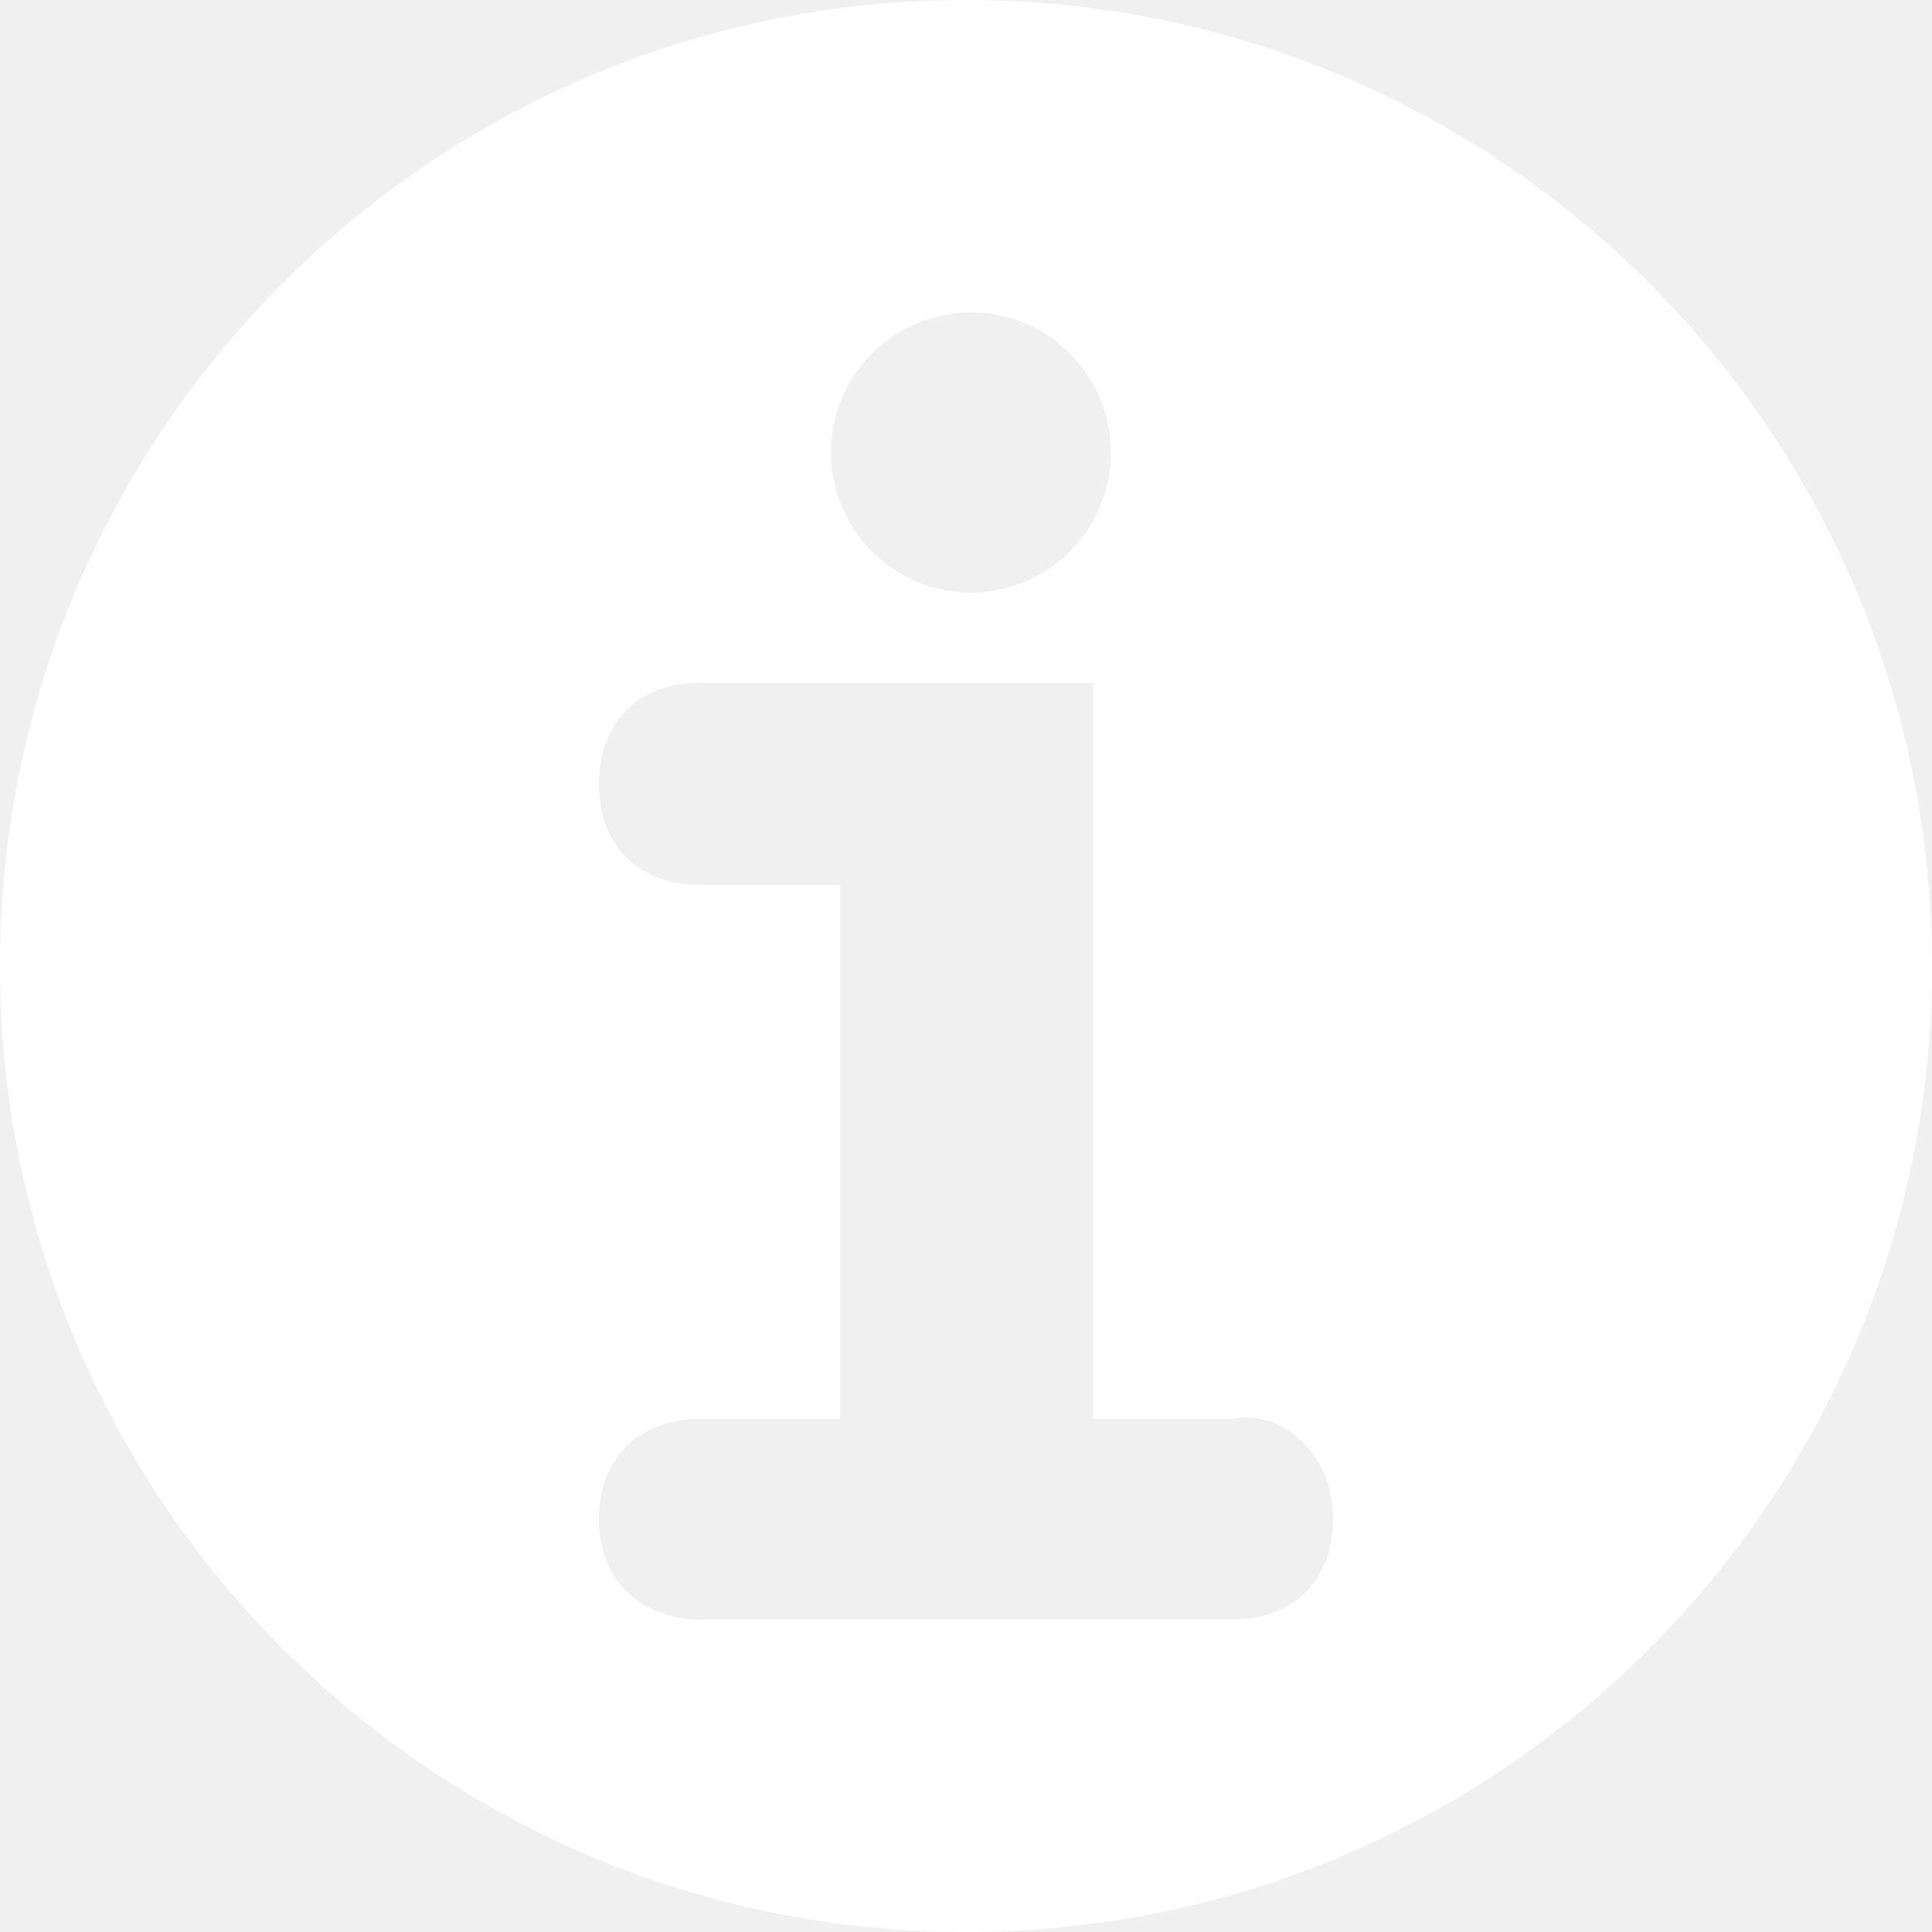
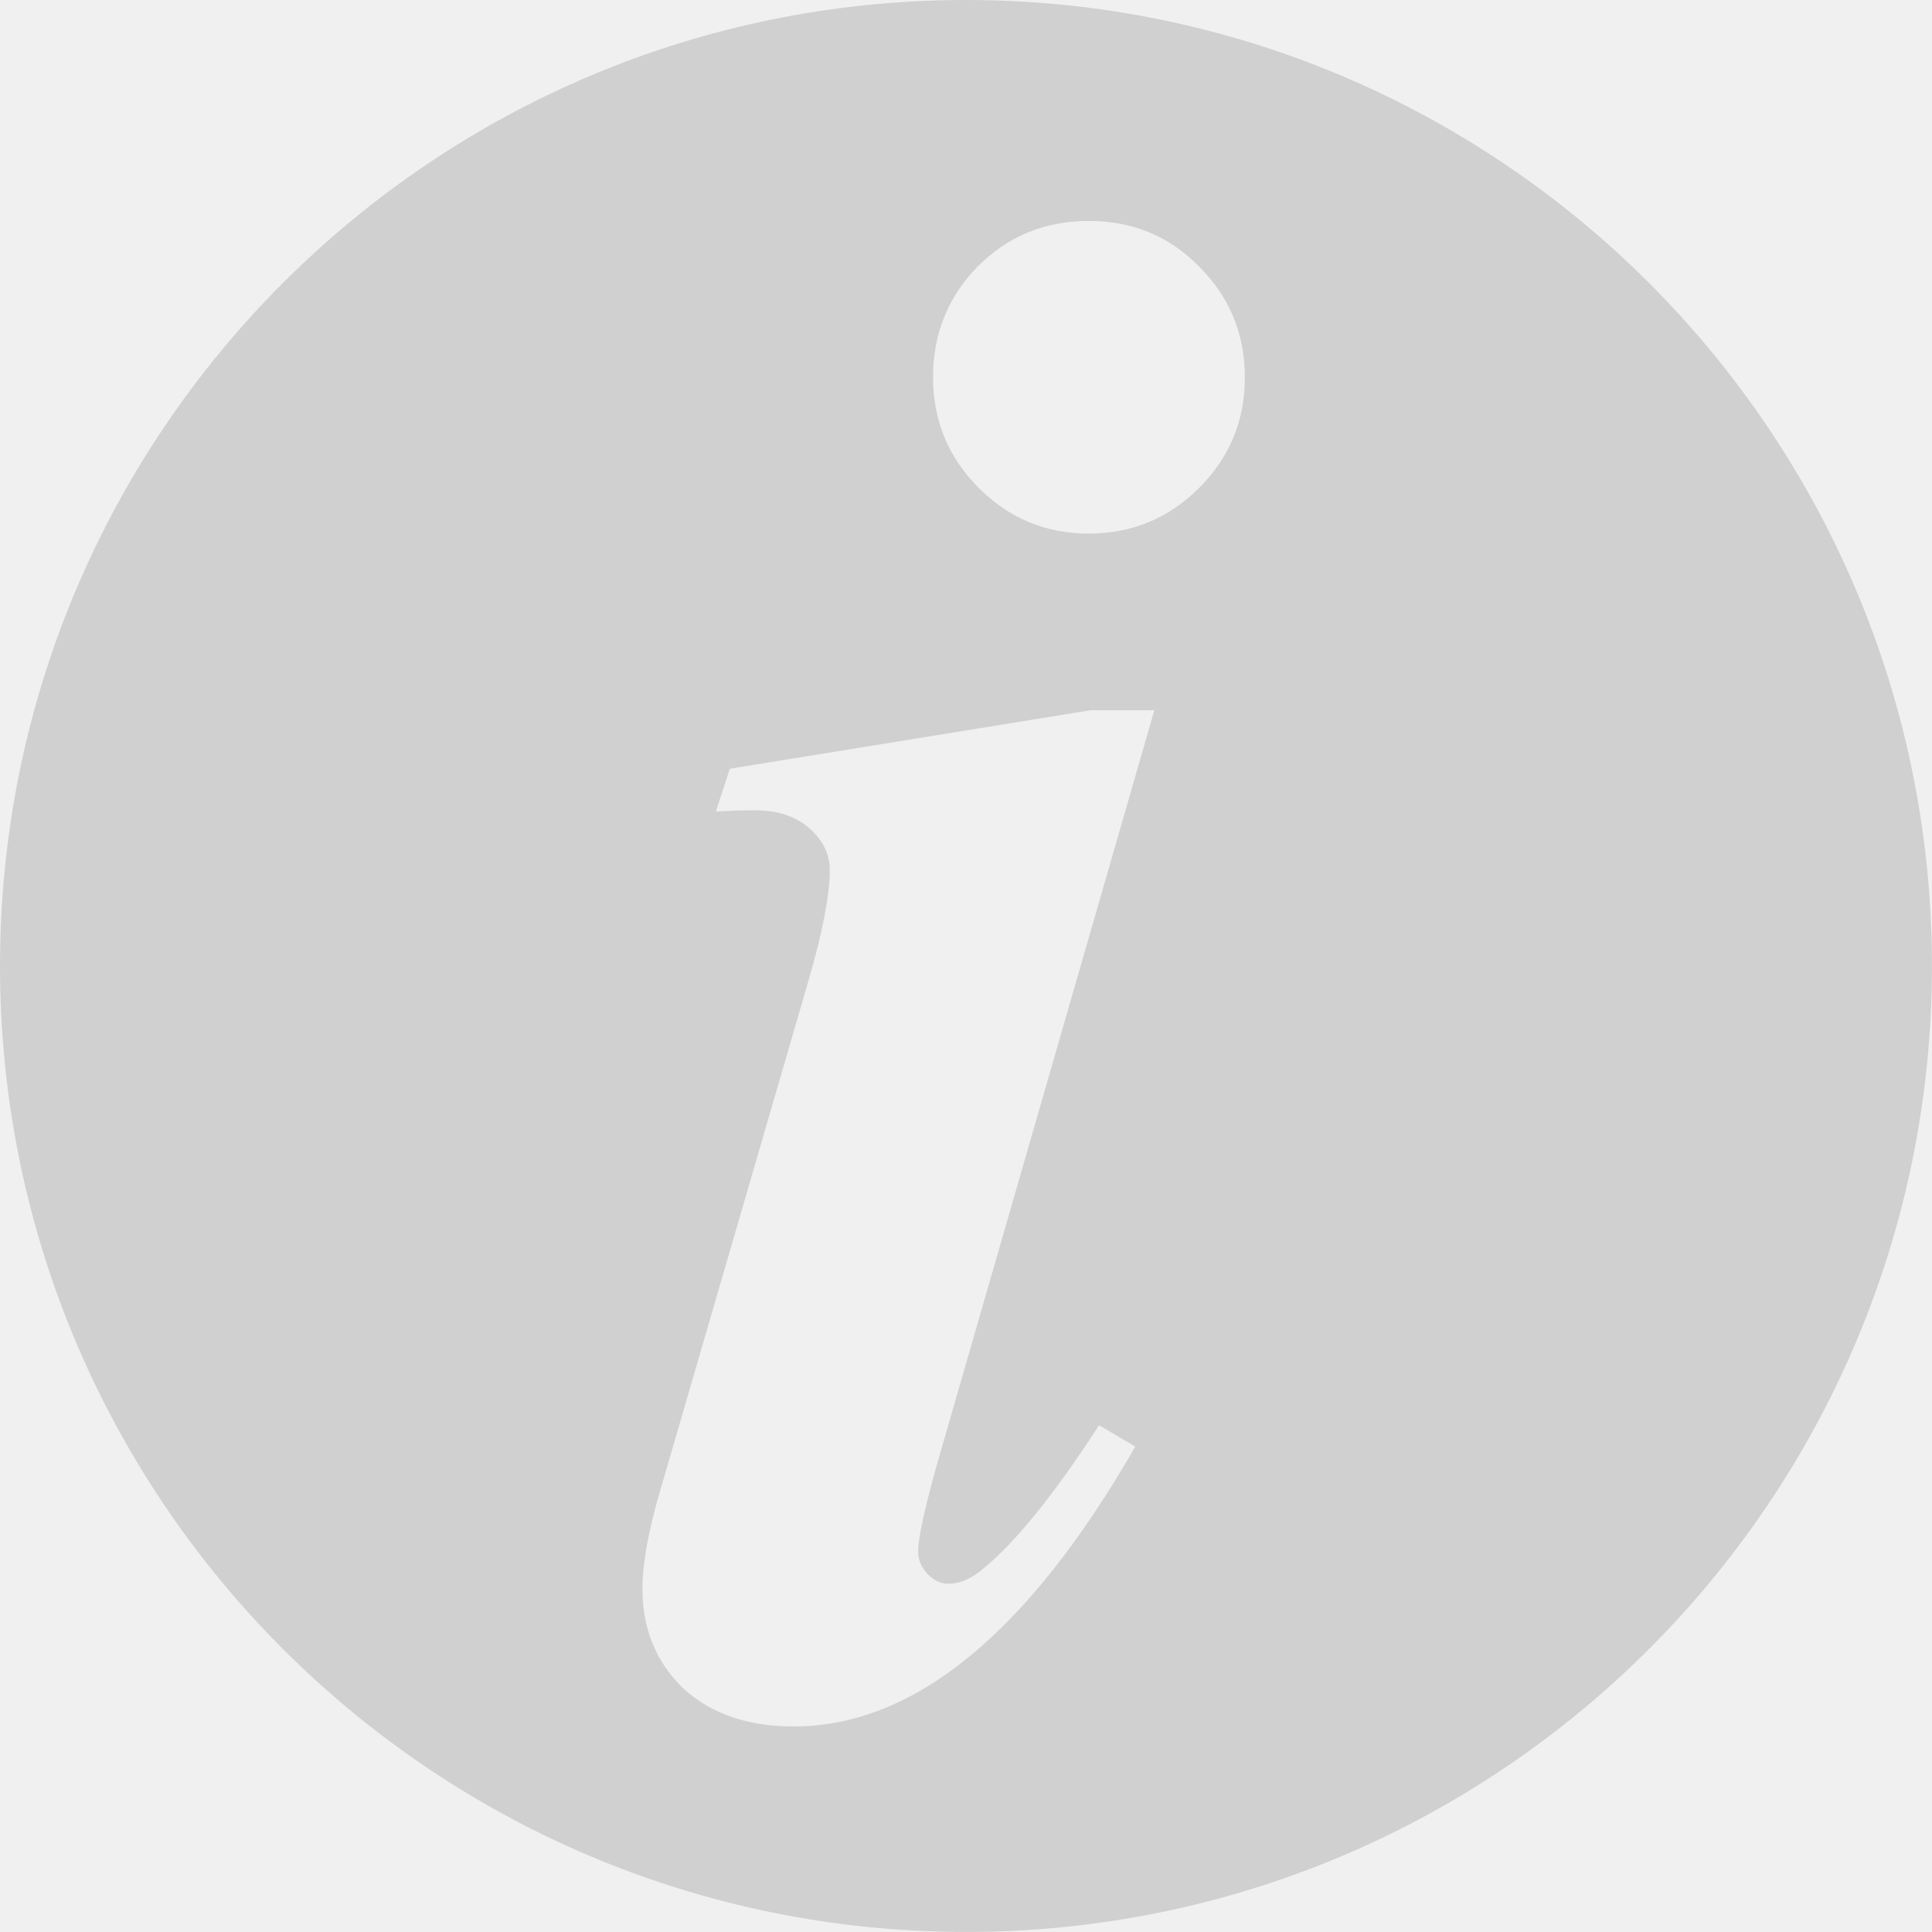
- <svg xmlns="http://www.w3.org/2000/svg" width="22" height="22" viewBox="0 0 22 22" version="1.1" id="svg8">
+ <svg xmlns="http://www.w3.org/2000/svg" width="22" height="22" viewBox="0 0 5.821 5.821" version="1.1" id="svg8">
  <defs id="defs2" />
-   <path style="fill:#ffffff;stroke-width:1.984" d="M 11 0 A 11 11 0 0 0 0 11 A 11 11 0 0 0 11 22 A 11 11 0 0 0 22 11 A 11 11 0 0 0 11 0 z M 11.057 3.557 C 11.935 3.557 12.65 4.274 12.65 5.152 C 12.65 6.03 11.935 6.748 11.057 6.748 C 10.179 6.748 9.461 6.03 9.461 5.152 C 9.461 4.274 10.179 3.557 11.057 3.557 z M 7.969 7.775 L 12.449 7.775 L 12.449 16.156 L 14.031 16.156 C 14.595 16.049 15.18 16.542 15.18 17.305 C 15.18 17.7 15.028 18.013 14.797 18.197 C 14.566 18.382 14.285 18.443 14.033 18.443 L 7.988 18.443 C 7.731 18.443 7.446 18.378 7.213 18.191 C 6.979 18.005 6.82 17.69 6.82 17.293 C 6.82 16.898 6.976 16.586 7.207 16.402 C 7.438 16.218 7.717 16.158 7.969 16.156 L 9.568 16.156 L 9.568 10.076 L 7.969 10.076 C 7.702 10.076 7.419 10.01 7.191 9.82 C 6.964 9.63 6.82 9.317 6.82 8.926 C 6.82 8.534 6.965 8.221 7.193 8.031 C 7.421 7.842 7.704 7.775 7.969 7.775 z " id="path4936" />
+   <path style="fill:#d0d0d0;stroke-width:0.4;stroke-linecap:round" d="M 11 0 A 11 11 0 0 0 0 11 A 11 11 0 0 0 11 22 A 11 11 0 0 0 22 11 A 11 11 0 0 0 11 0 z M 12.395 2.516 C 12.895 2.516 13.315 2.688 13.654 3.035 C 14.002 3.382 14.176 3.804 14.176 4.297 C 14.176 4.79 14.002 5.209 13.654 5.557 C 13.307 5.904 12.887 6.076 12.395 6.076 C 11.91 6.076 11.494 5.904 11.146 5.557 C 10.799 5.209 10.625 4.79 10.625 4.297 C 10.625 3.804 10.794 3.382 11.133 3.035 C 11.48 2.688 11.902 2.516 12.395 2.516 z M 12.418 8.088 L 13.145 8.088 L 10.662 16.703 C 10.525 17.196 10.455 17.518 10.455 17.672 C 10.455 17.761 10.492 17.845 10.564 17.926 C 10.637 17.998 10.714 18.035 10.795 18.035 C 10.932 18.035 11.07 17.975 11.207 17.854 C 11.571 17.555 12.007 17.014 12.516 16.23 L 12.928 16.473 C 11.708 18.597 10.41 19.66 9.037 19.66 C 8.512 19.66 8.092 19.513 7.777 19.223 C 7.47 18.924 7.316 18.548 7.316 18.096 C 7.316 17.797 7.386 17.417 7.523 16.957 L 9.207 11.166 C 9.369 10.609 9.449 10.189 9.449 9.906 C 9.449 9.729 9.372 9.571 9.219 9.434 C 9.065 9.296 8.856 9.227 8.59 9.227 C 8.469 9.227 8.322 9.232 8.152 9.24 L 8.311 8.754 L 12.418 8.088 z " transform="scale(0.2645833)" id="path811" />
</svg>
